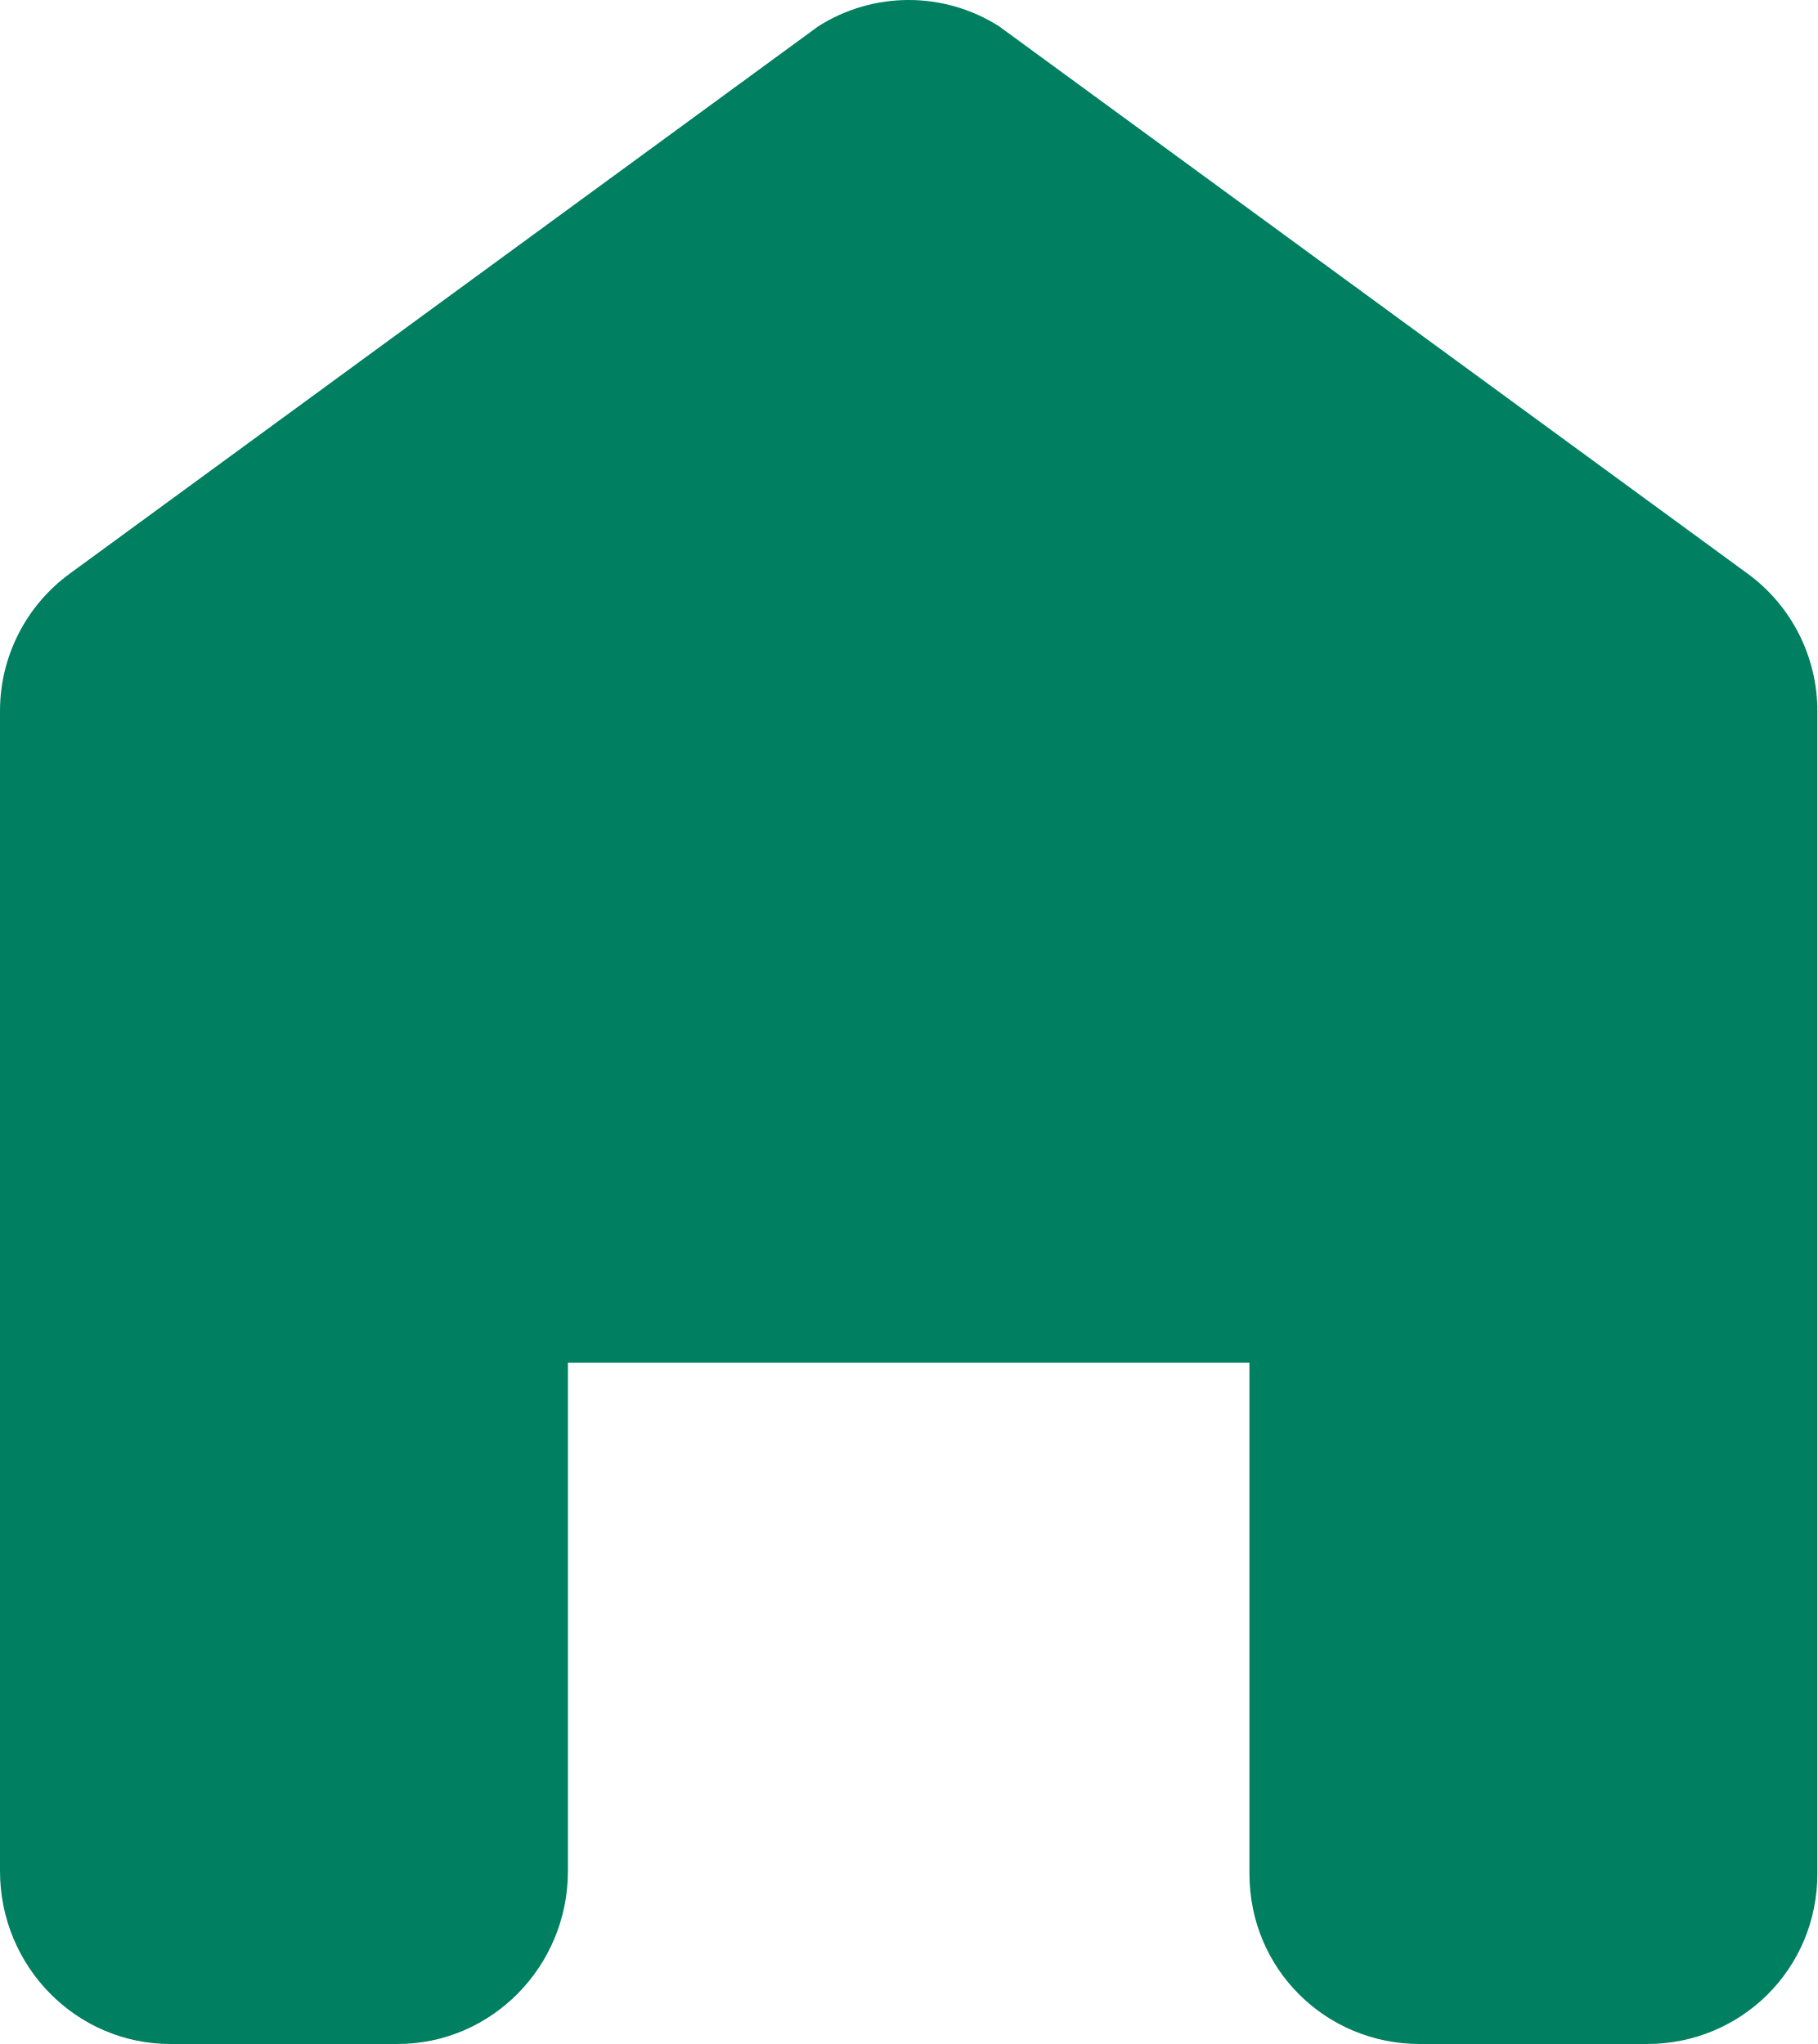
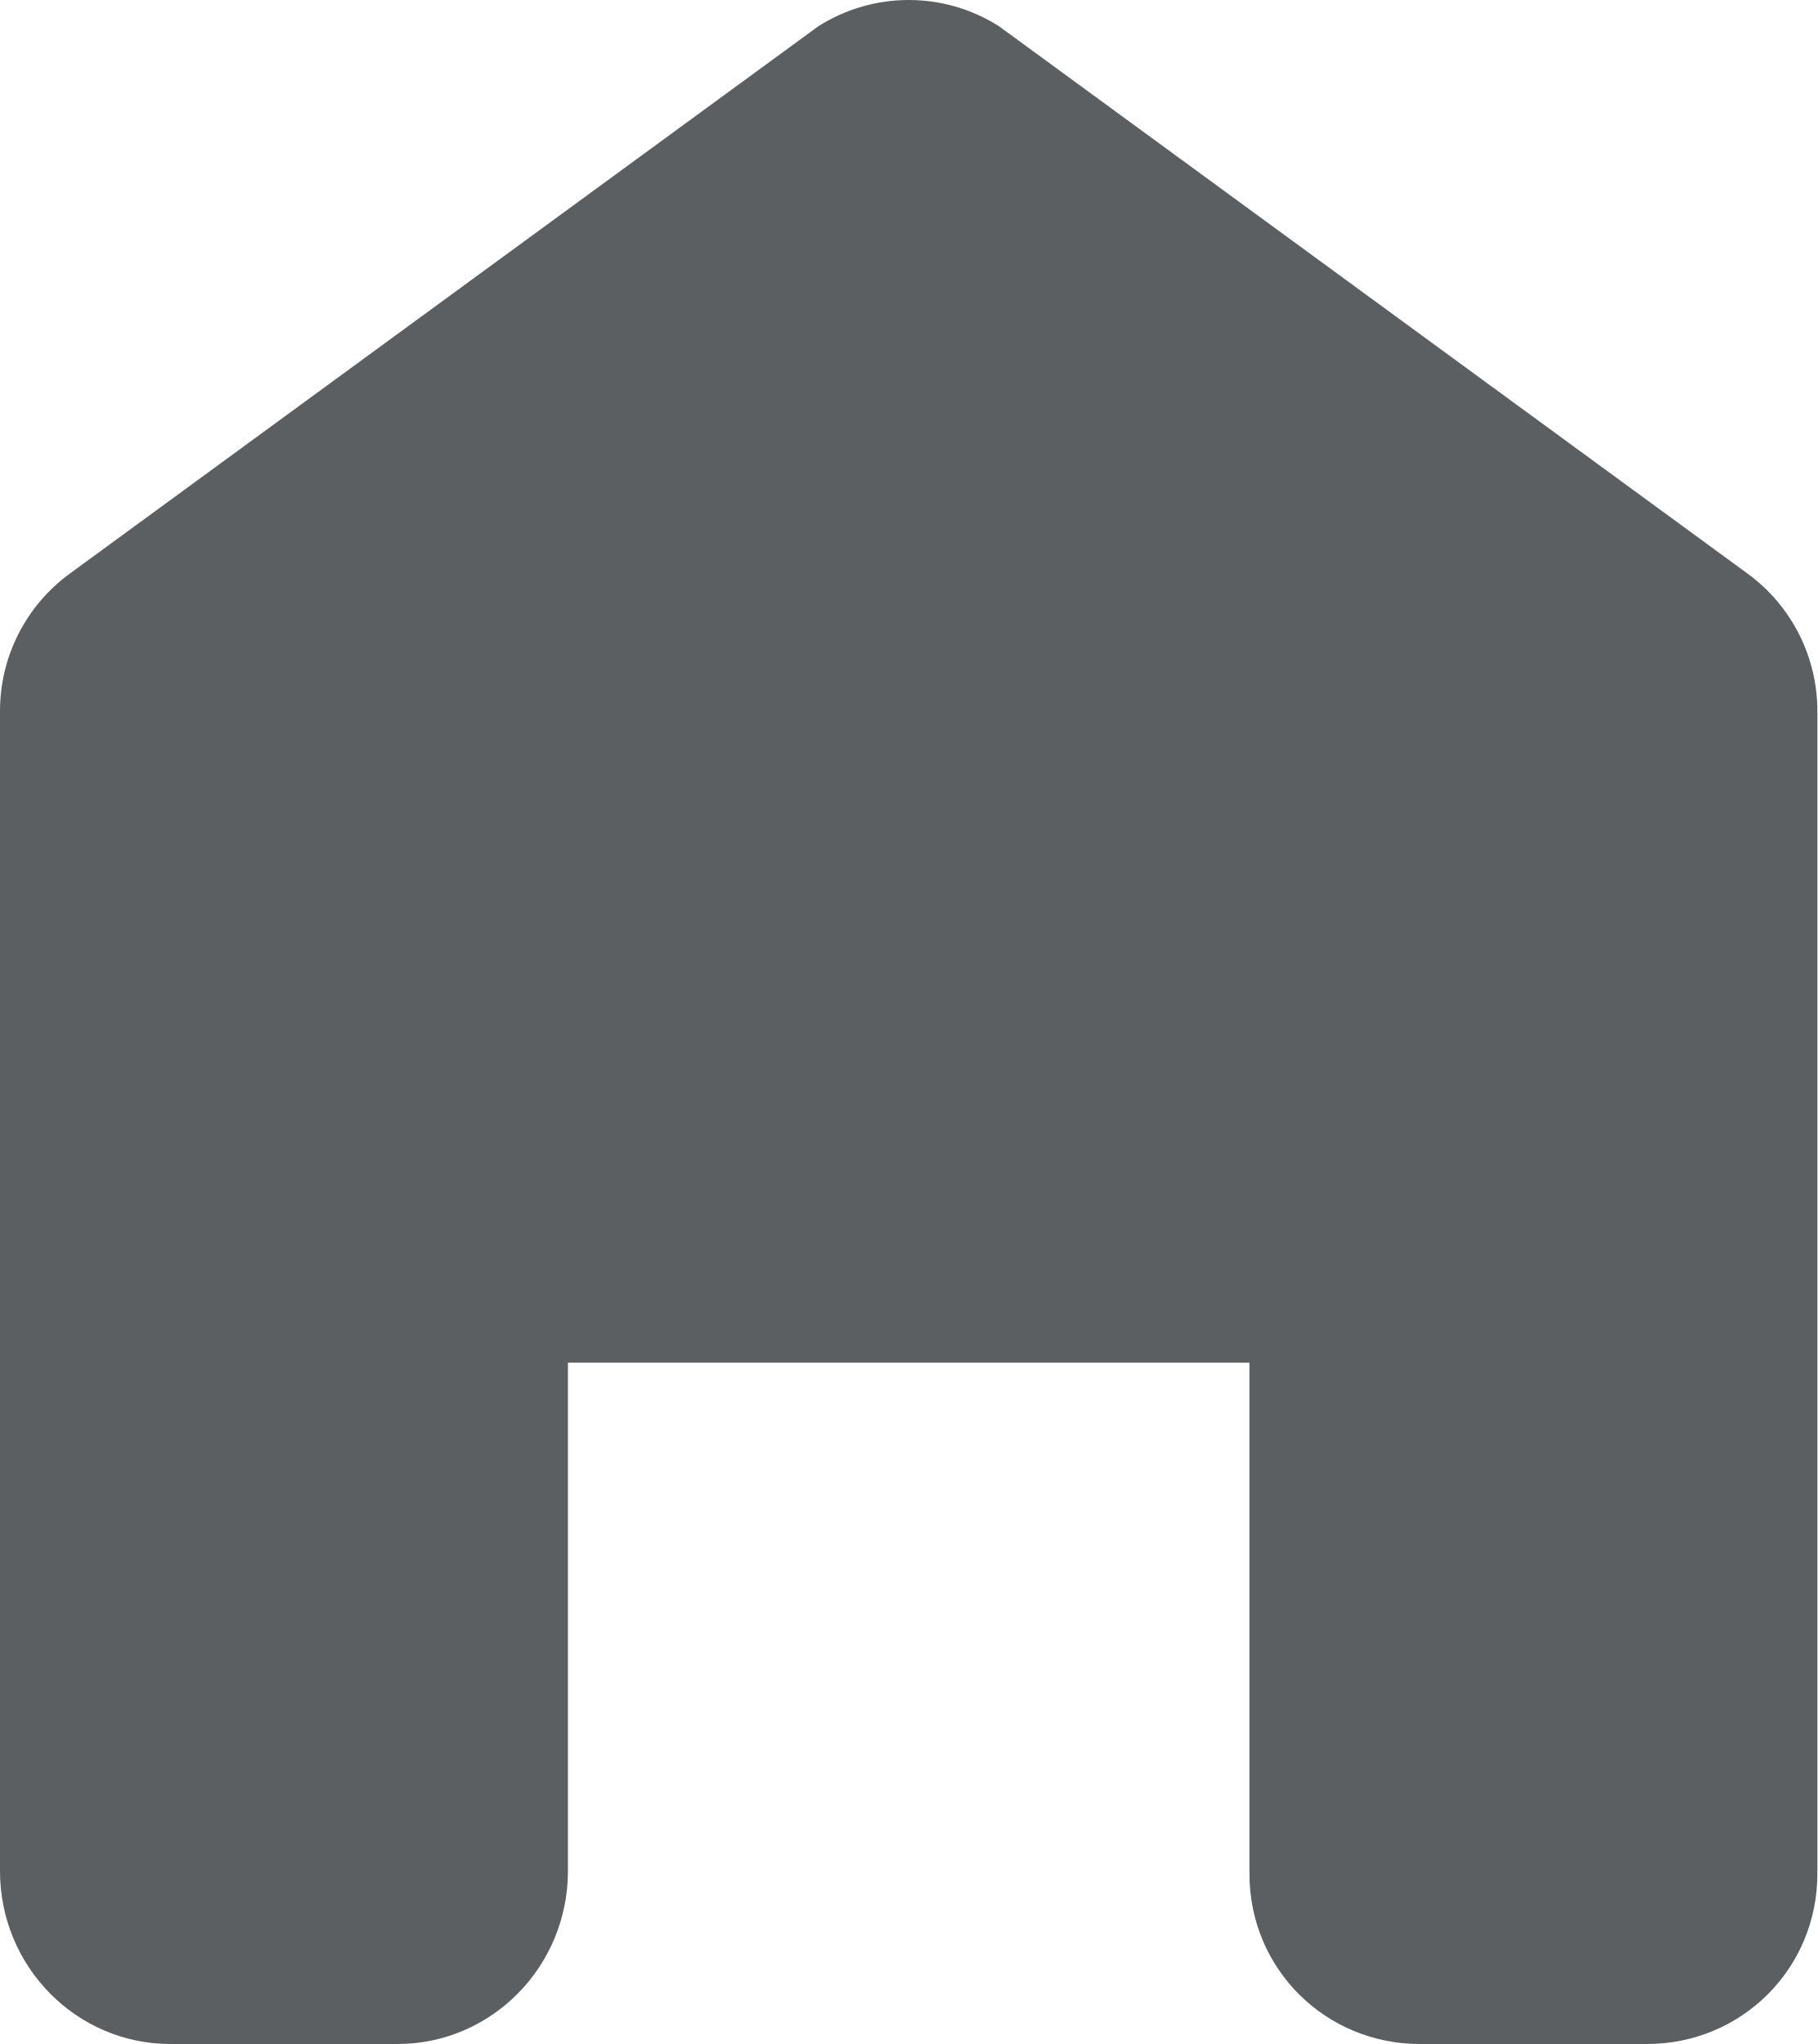
<svg xmlns="http://www.w3.org/2000/svg" width="16" height="18" viewBox="0 0 16 18" fill="none">
-   <path d="M16 6.261V16.5C16 17.341 15.328 18 14.5 18H12.5C11.672 18 11 17.341 11 16.5V12H5V16.477C5 17.318 4.328 18 3.5 18H1.5C0.672 18 0 17.318 0 16.477V6.261C0 5.783 0.228 5.333 0.615 5.051L7.205 0.231C7.691 -0.077 8.309 -0.077 8.795 0.231L15.385 5.051C15.772 5.333 16 5.783 16 6.261Z" fill="#008060" />
+   <path d="M16 6.261V16.5C16 17.341 15.328 18 14.5 18H12.5C11.672 18 11 17.341 11 16.5V12H5V16.477C5 17.318 4.328 18 3.5 18H1.5C0.672 18 0 17.318 0 16.477V6.261C0 5.783 0.228 5.333 0.615 5.051L7.205 0.231C7.691 -0.077 8.309 -0.077 8.795 0.231L15.385 5.051C15.772 5.333 16 5.783 16 6.261Z" fill="#5C5F62" />
</svg>
